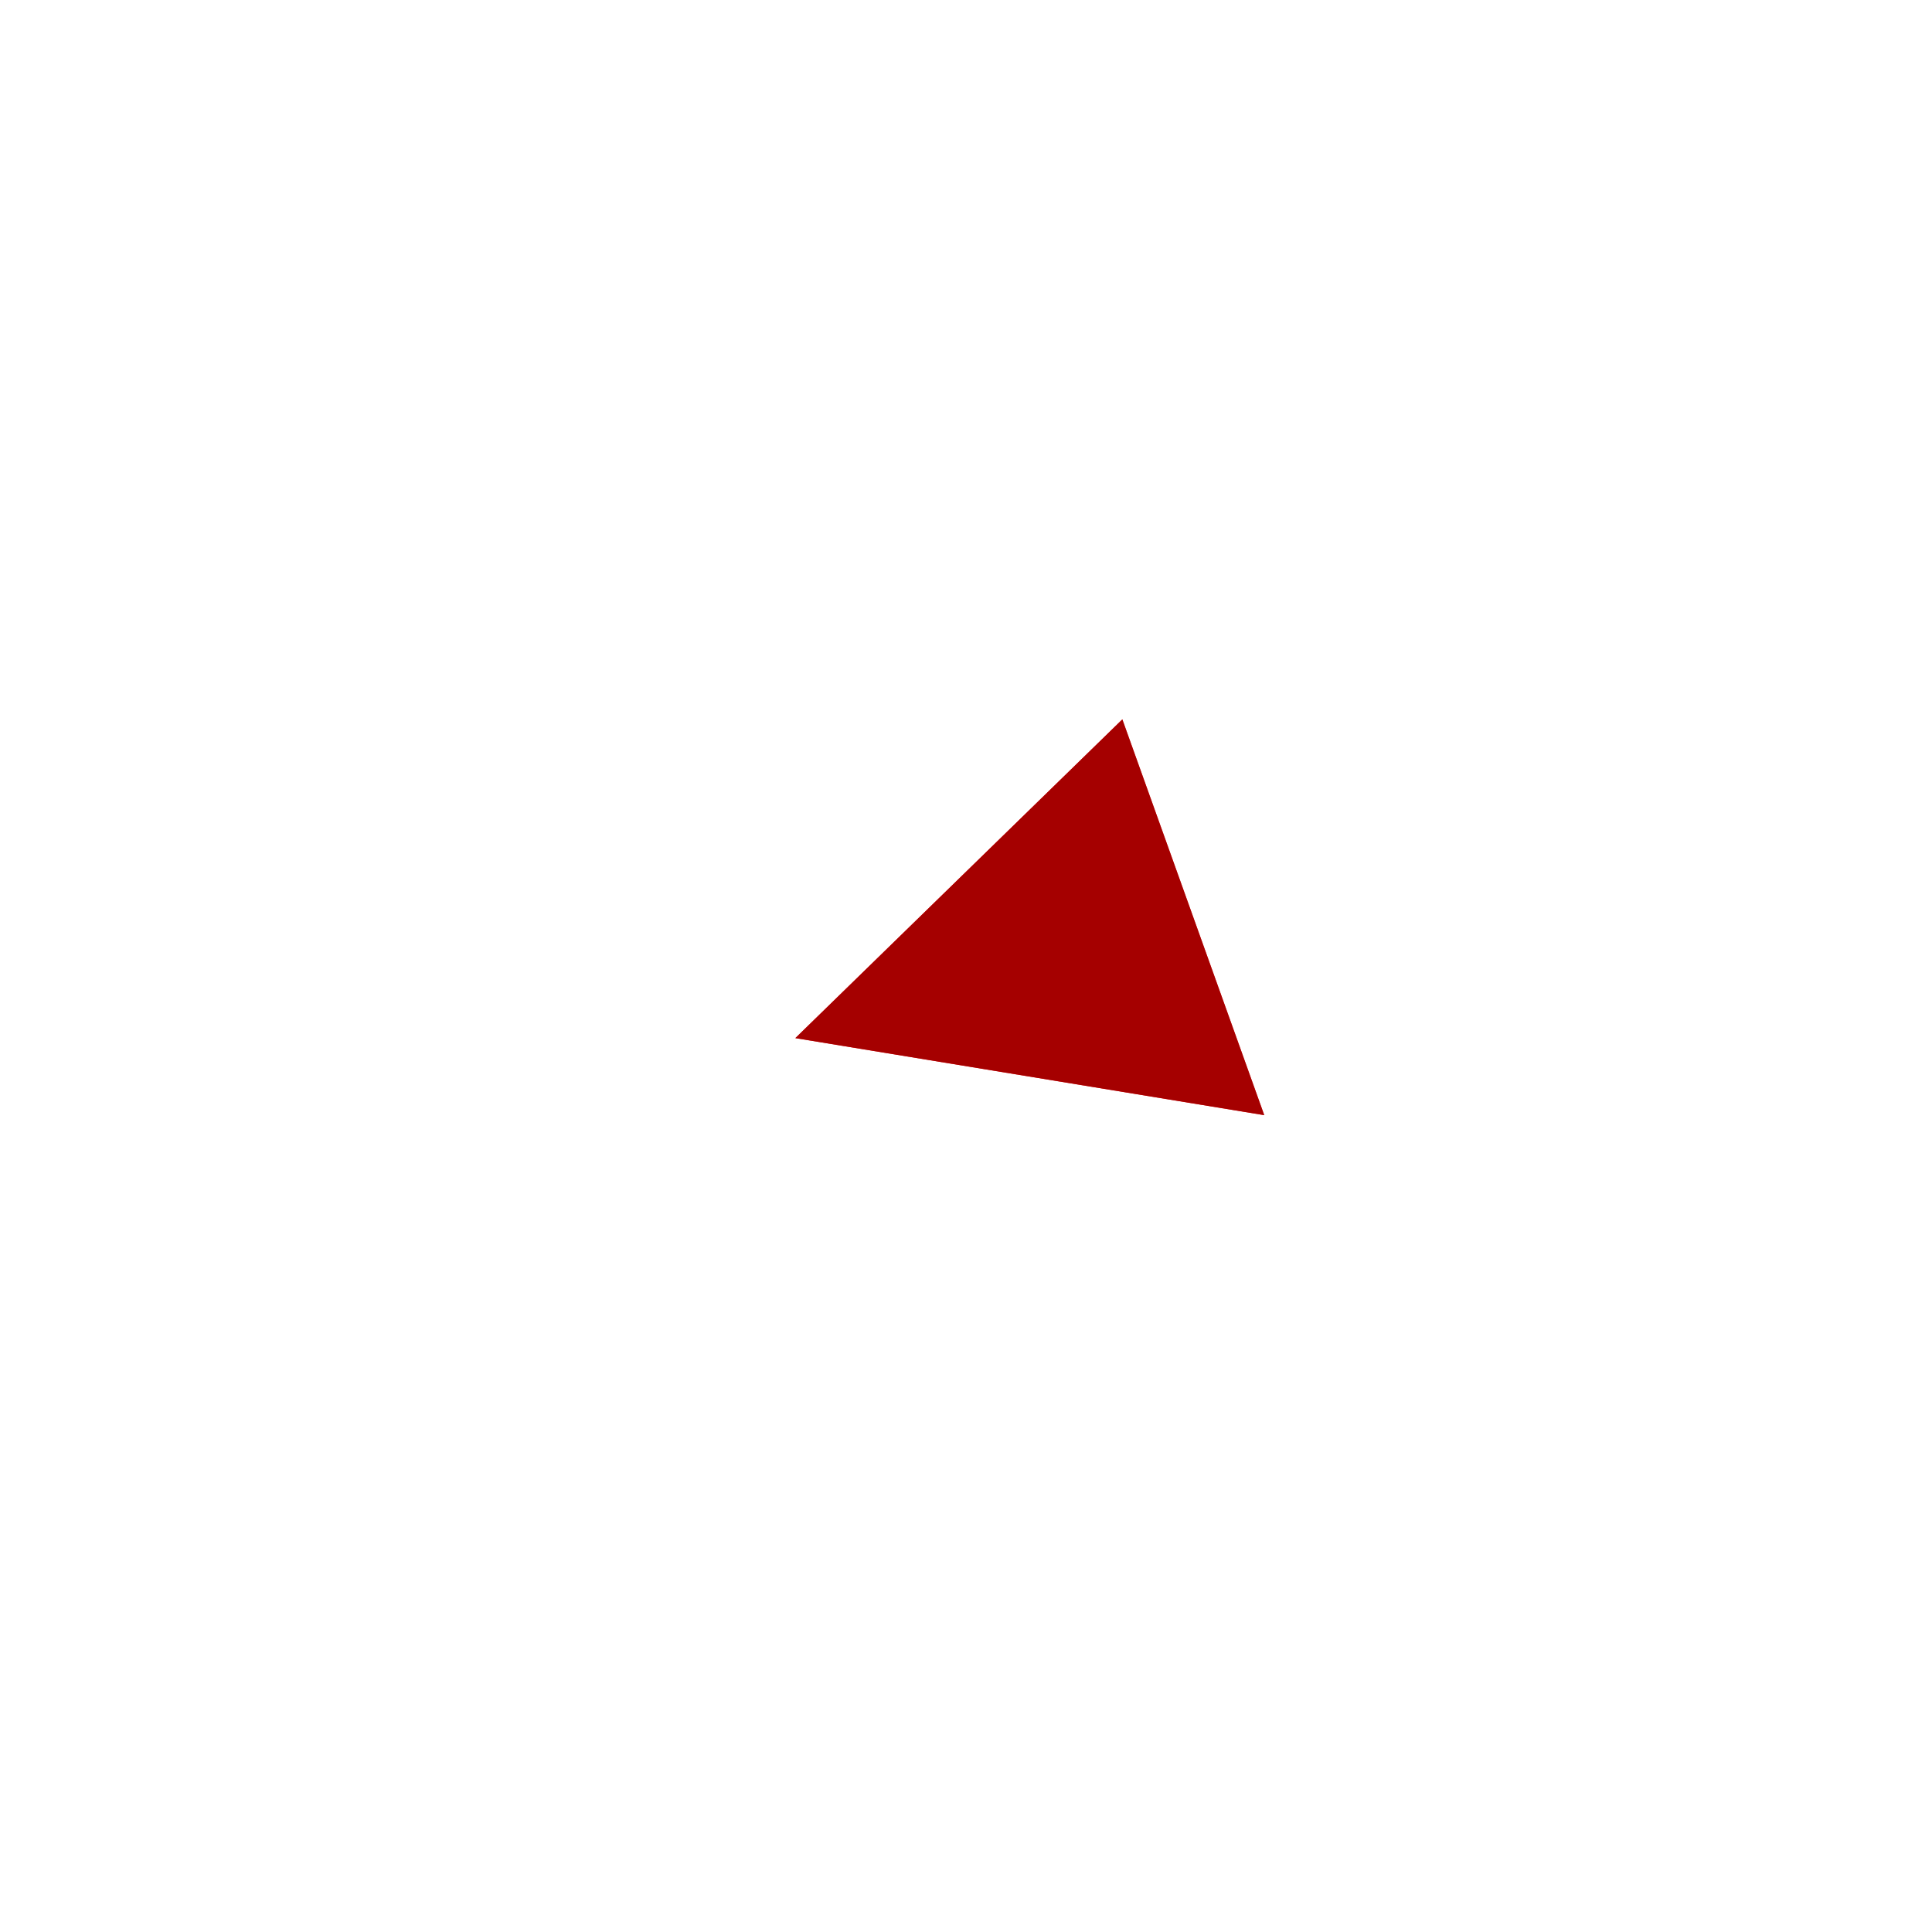
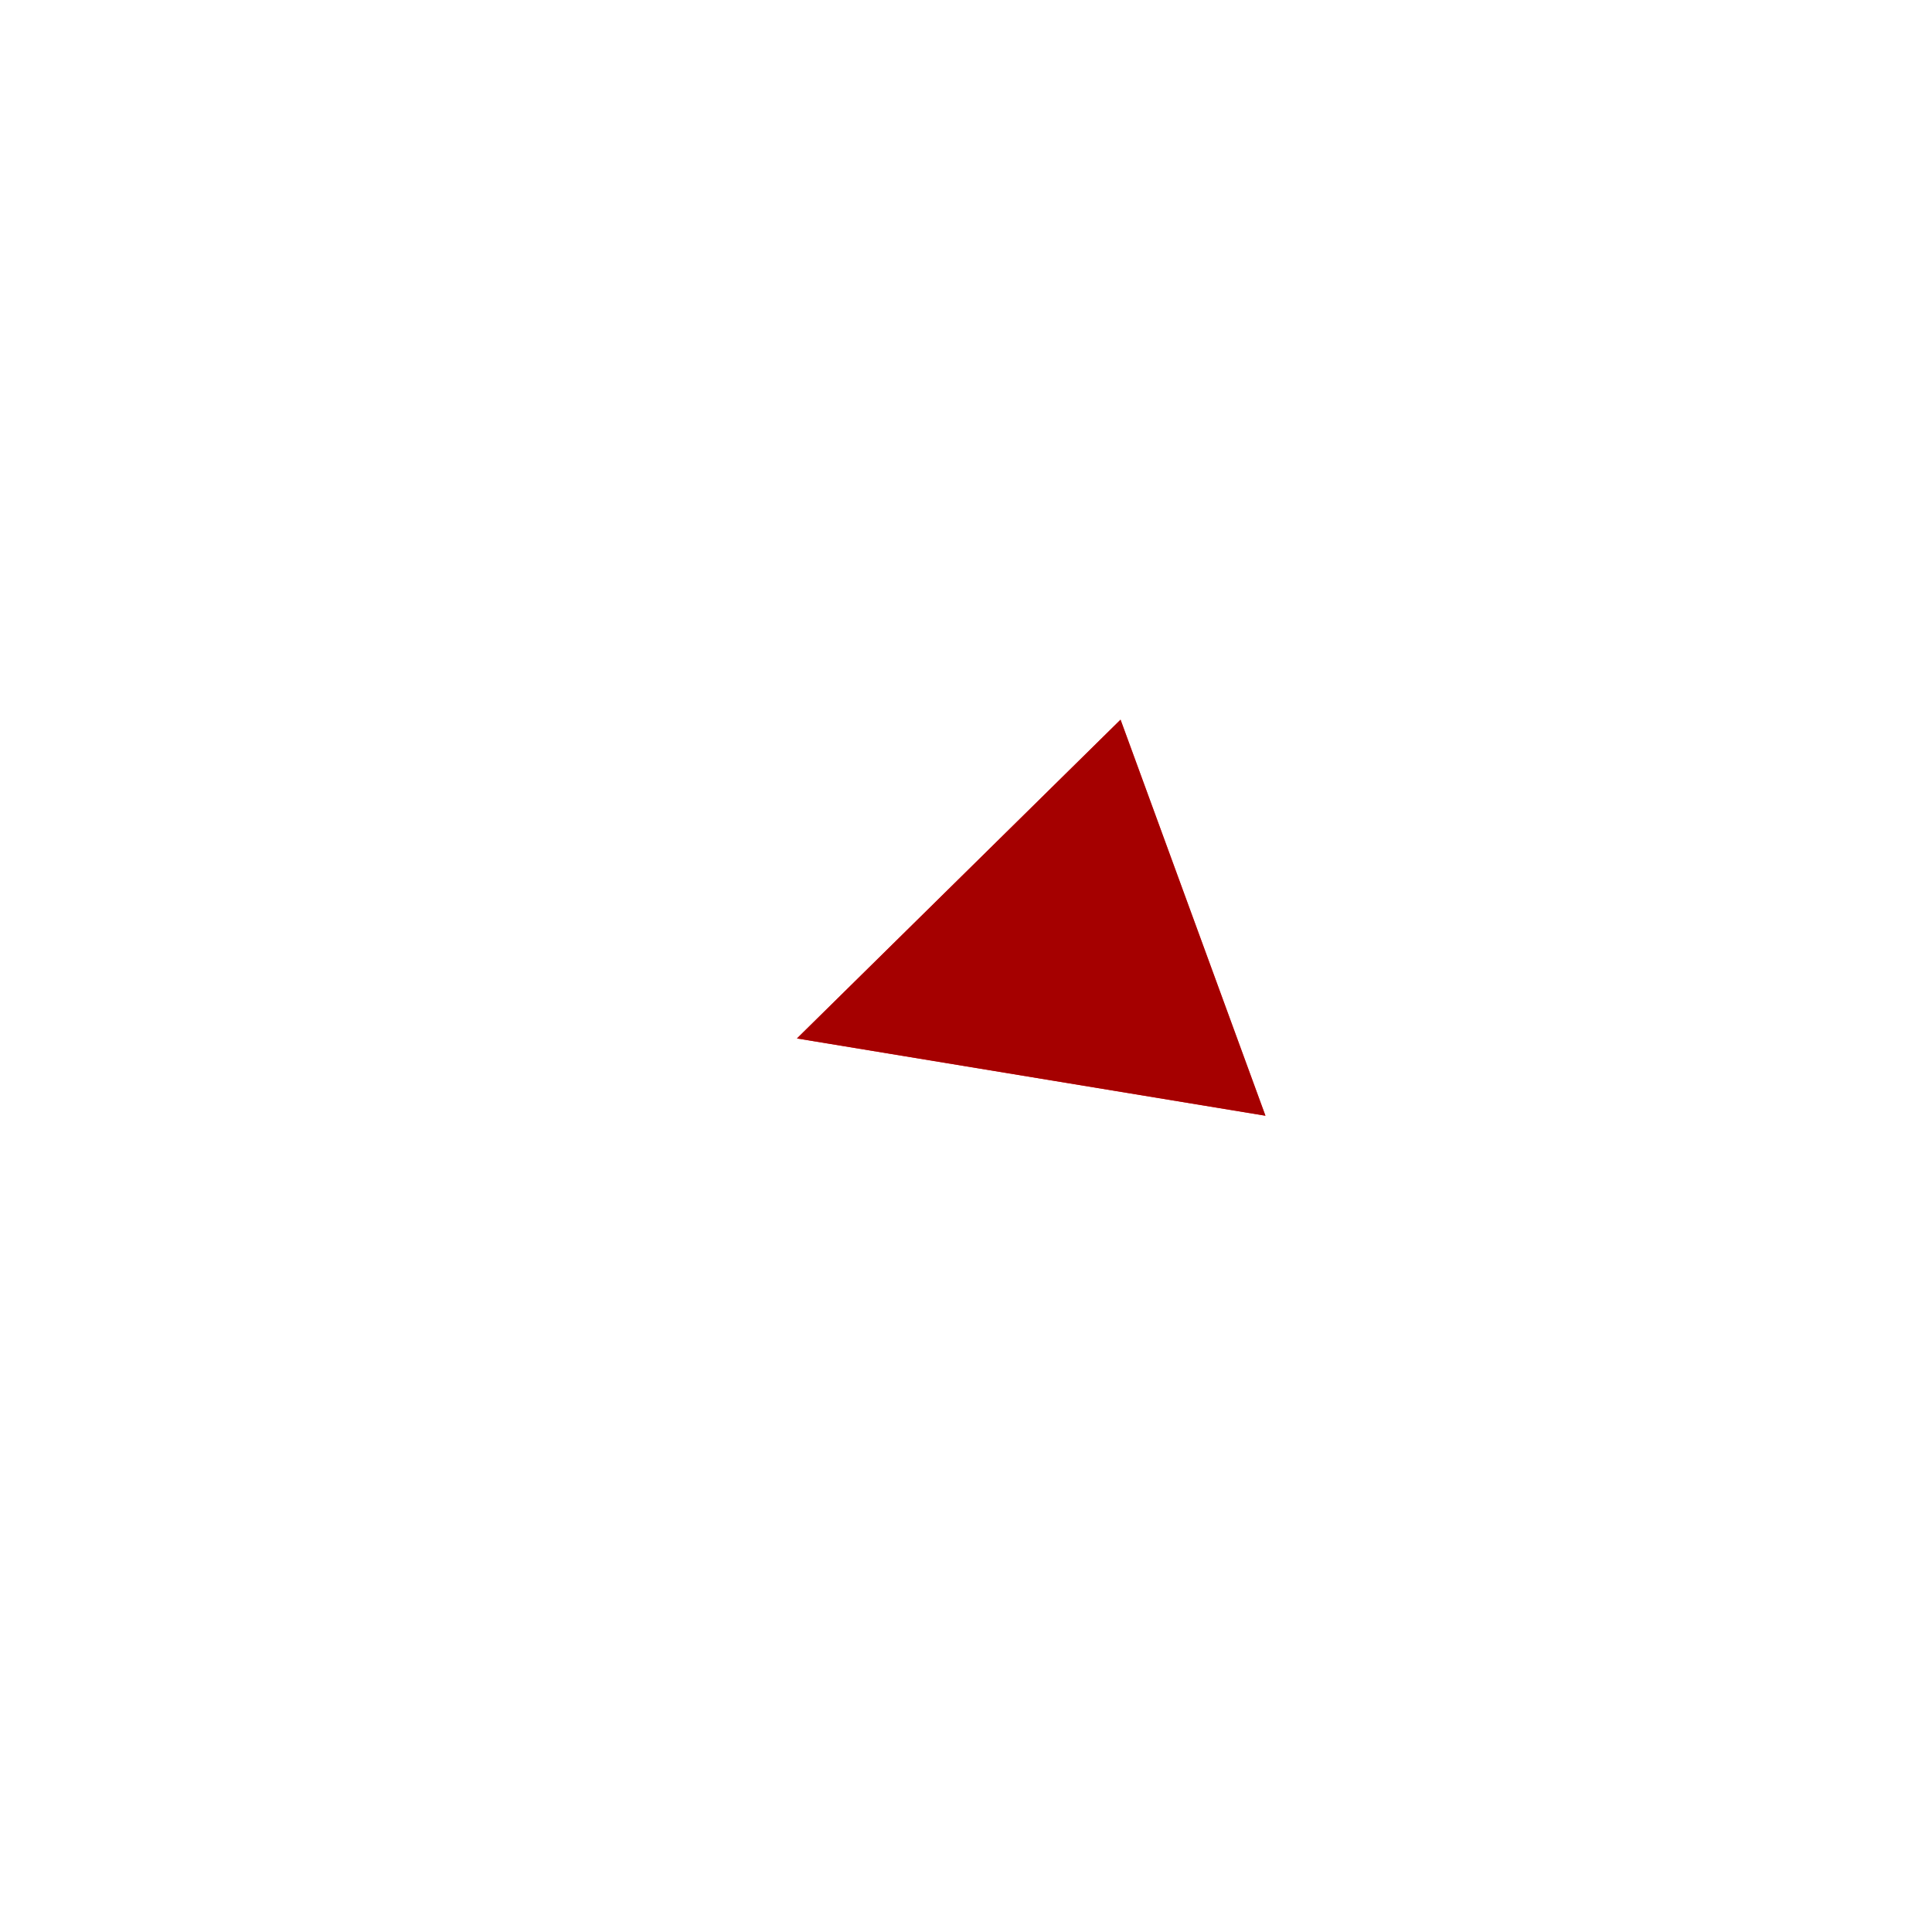
<svg xmlns="http://www.w3.org/2000/svg" width="400" height="400" viewBox="-200 -200 400 400">
  <g stroke="#000" stroke-width="1" stroke-linecap="round" stroke-linejoin="round">
-     <polygon fill="rgba(255,59,59,1)" stroke="none" points="0,-4.24 61.75,30.88 32.37,-51.06" />
-     <polygon fill="rgba(255,26,26,1)" stroke="none" points="0,-4.24 -35.33,14.93 61.75,30.88" />
-     <polygon fill="rgba(255,11,11,1)" stroke="none" points="32.37,-51.06 -35.33,14.93 0,-4.24" />
-     <polygon fill="rgba(165,0,0,1)" stroke="none" points="61.75,30.88 -35.33,14.93 32.37,-51.06" />
+     <polygon fill="rgba(255,59,59,1)" stroke="none" points="0,-4 62,31 32,-51" />
+     <polygon fill="rgba(255,26,26,1)" stroke="none" points="0,-4 -35,15 62,31" />
+     <polygon fill="rgba(255,11,11,1)" stroke="none" points="32,-51 -35,15 0,-4" />
+     <polygon fill="rgba(165,0,0,1)" stroke="none" points="62,31 -35,15 32,-51" />
  </g>
</svg>
